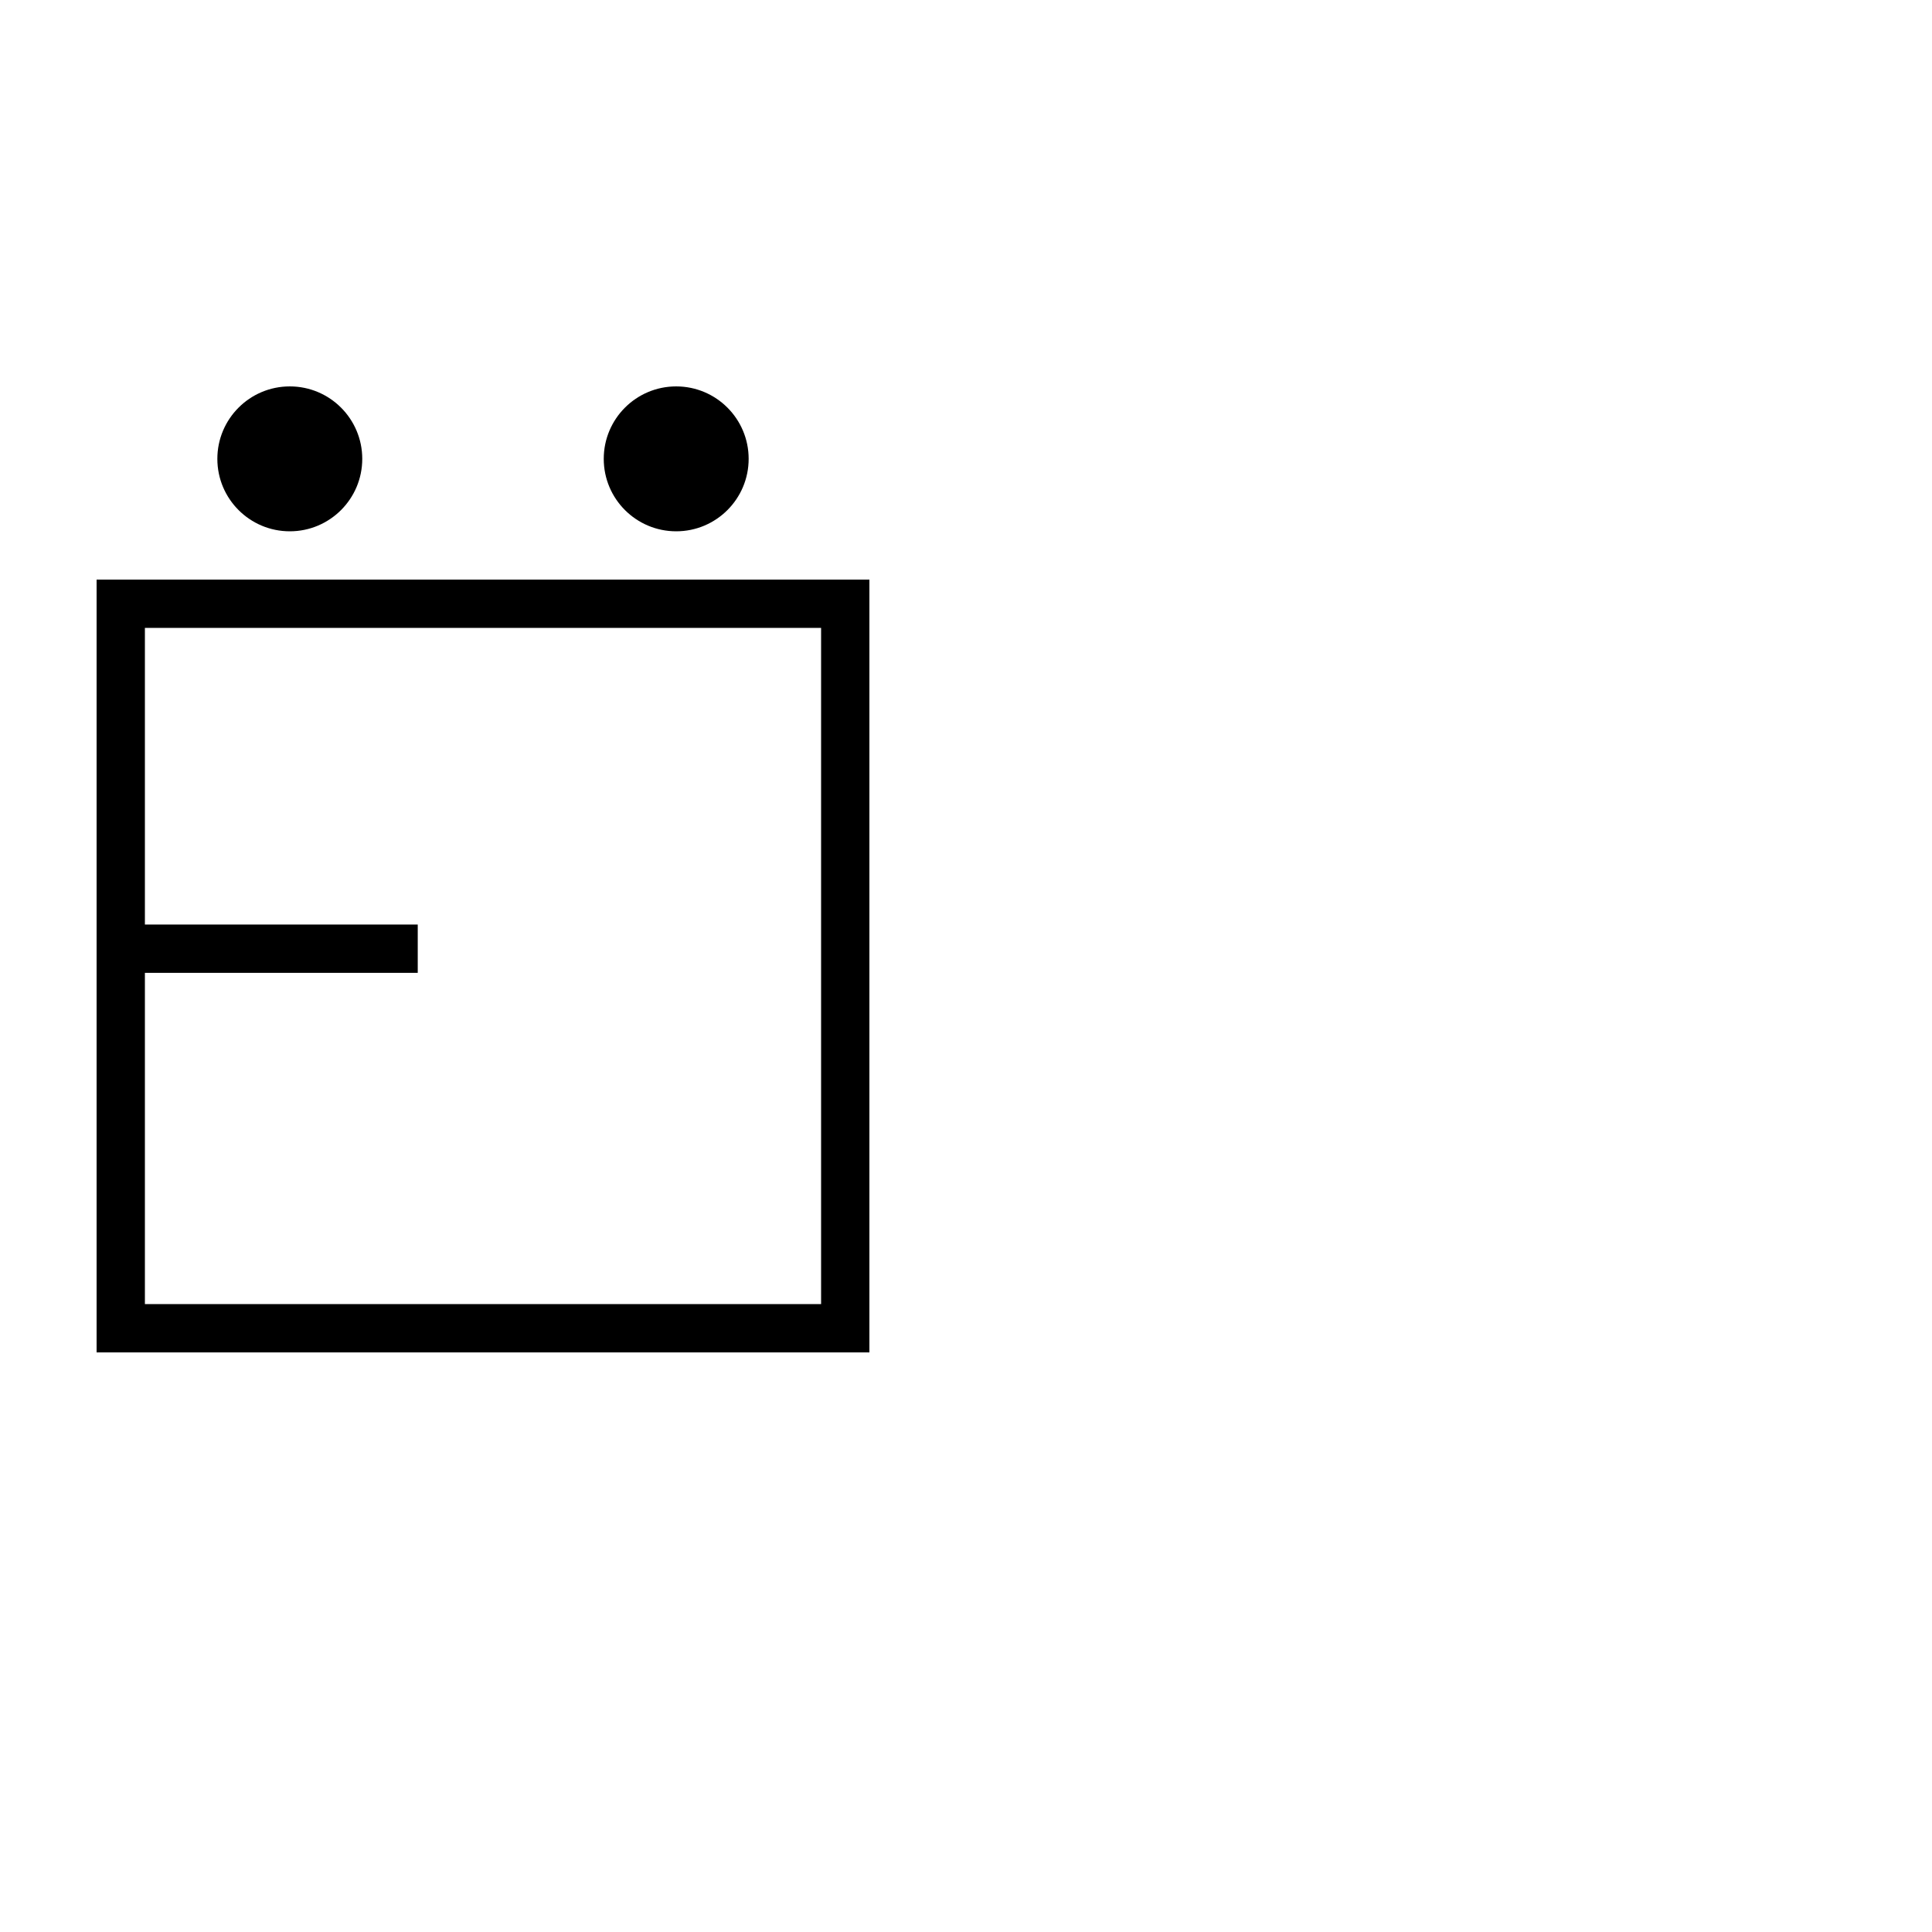
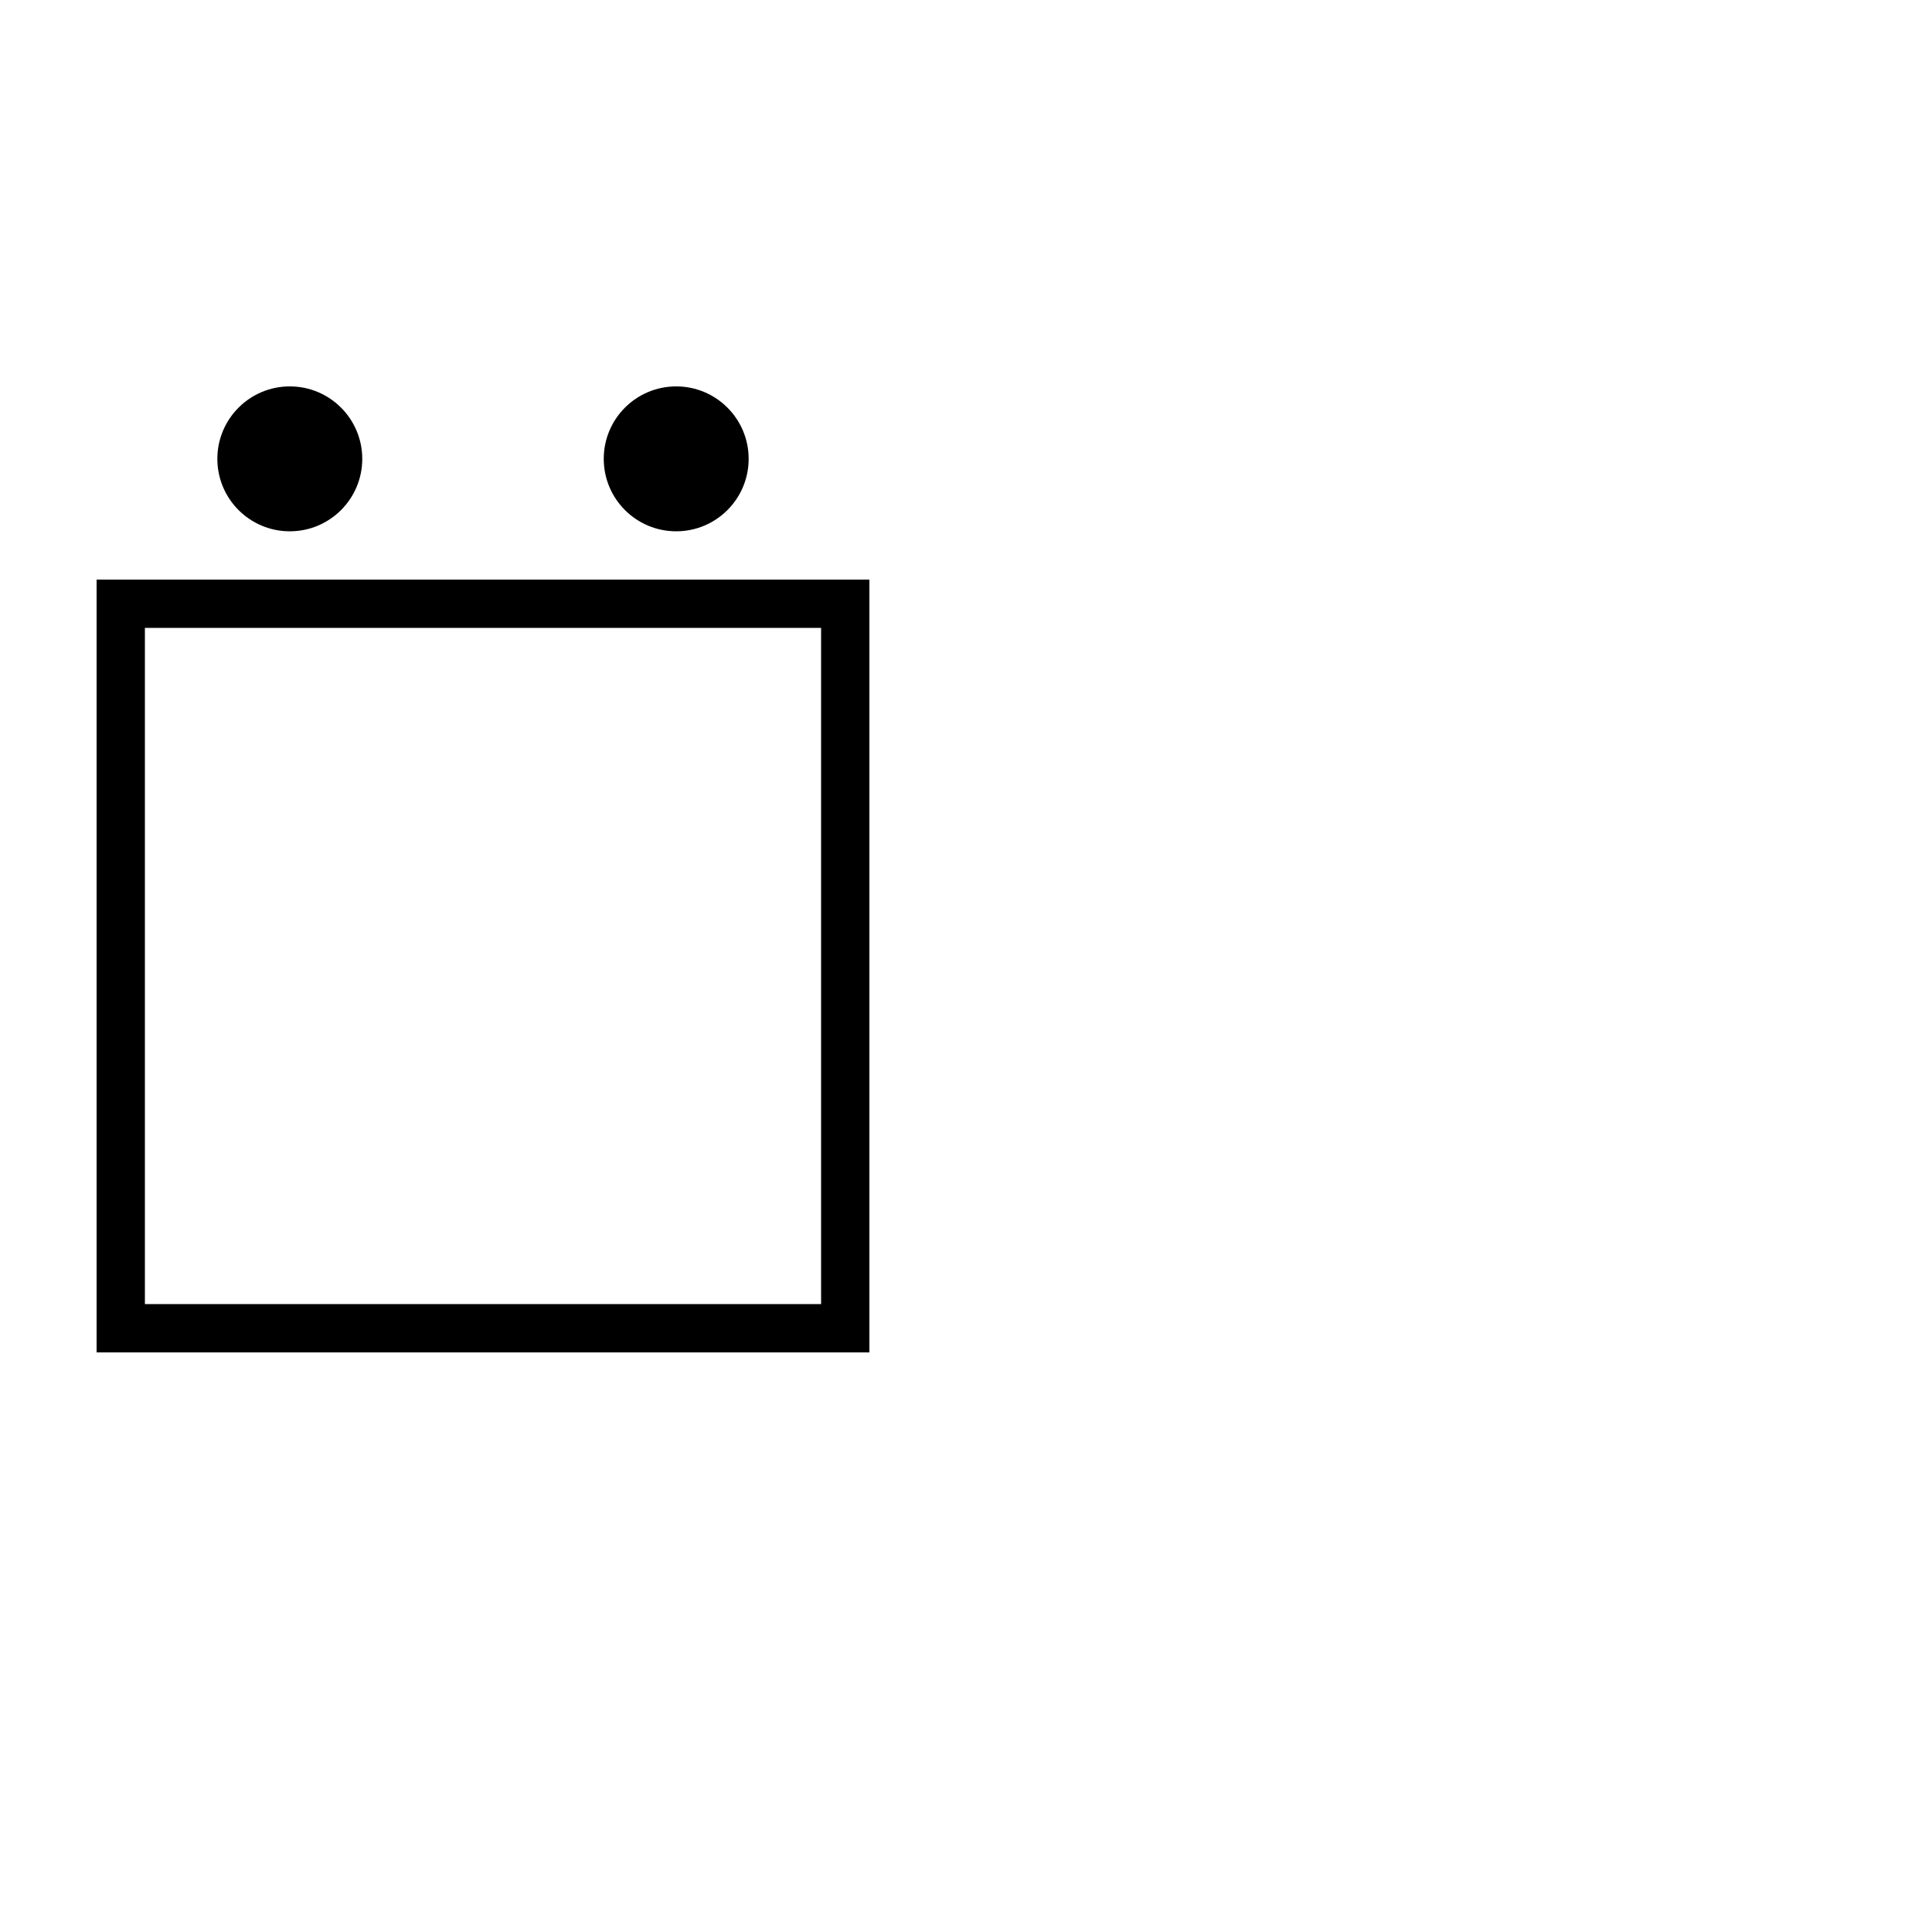
<svg xmlns="http://www.w3.org/2000/svg" width="1000" height="1000" viewBox="0 0 264.583 264.583" version="1.1" id="svg23789" xml:space="preserve">
  <defs id="defs23786">
    <clipPath clipPathUnits="userSpaceOnUse" id="clipPath946">
      <path d="M 0,0 H 6000 V 3375 H 0 Z" clip-rule="evenodd" id="path944" />
    </clipPath>
    <clipPath clipPathUnits="userSpaceOnUse" id="clipPath920">
      <path d="m 3536.848,254.514 h 443.75 v 443.75 h -443.75 z" clip-rule="evenodd" id="path918" />
    </clipPath>
    <clipPath clipPathUnits="userSpaceOnUse" id="clipPath420">
      <path d="M 591.87,383.121 H 908.197 V 699.448 H 591.87 Z" clip-rule="evenodd" id="path418" />
    </clipPath>
    <clipPath clipPathUnits="userSpaceOnUse" id="clipPath420-22">
      <path d="M 591.87,383.121 H 908.197 V 699.448 H 591.87 Z" clip-rule="evenodd" id="path418-3" />
    </clipPath>
    <clipPath clipPathUnits="userSpaceOnUse" id="clipPath420-2">
      <path d="M 591.87,383.121 H 908.197 V 699.448 H 591.87 Z" clip-rule="evenodd" id="path418-0" />
    </clipPath>
    <clipPath clipPathUnits="userSpaceOnUse" id="clipPath420-8">
      <path d="M 591.87,383.121 H 908.197 V 699.448 H 591.87 Z" clip-rule="evenodd" id="path418-4" />
    </clipPath>
    <clipPath clipPathUnits="userSpaceOnUse" id="clipPath420-1">
      <path d="M 591.87,383.121 H 908.197 V 699.448 H 591.87 Z" clip-rule="evenodd" id="path418-8" />
    </clipPath>
    <clipPath clipPathUnits="userSpaceOnUse" id="clipPath3">
      <path d="M 9.12e-6,0 H 612 V 792 H 9.12e-6 Z" transform="matrix(1,0,0,-1,-72.024,250.37)" clip-rule="evenodd" id="path3-7" />
    </clipPath>
  </defs>
  <g id="layer1" transform="translate(-60.34362,-136.9888)">
-     <path id="rect1" style="fill:#000000;fill-opacity:1;fill-rule:evenodd;stroke:none;stroke-width:1.854" d="M 216.363 -73.572 L 263.604 -73.572 L 263.604 -73.572 L 270.219 -73.572 L 270.219 -73.572 L 322.197 -73.572 L 322.197 -179.406 L 216.363 -179.406 L 216.363 -73.572 z M 222.978 -80.187 L 222.978 -172.791 L 315.582 -172.791 L 315.582 -80.187 L 270.219 -80.187 L 270.219 -117.552 L 263.604 -117.552 L 263.604 -80.187 L 222.978 -80.187 z " transform="rotate(90)" />
+     <path id="rect1" style="fill:#000000;fill-opacity:1;fill-rule:evenodd;stroke:none;stroke-width:1.854" d="M 216.363,-73.572 H 322.197 V -179.406 H 216.363 Z m 6.615,-6.615 V -172.791 H 315.582 v 92.604 z" transform="rotate(90)" />
    <g id="layer1-2" transform="translate(3.405442,-19.1633)">
      <circle style="fill:#000000;fill-opacity:1;fill-rule:evenodd;stroke:none;stroke-width:9.589;stroke-linecap:round;stroke-dasharray:none;stroke-opacity:1" id="path14" cx="96.626" cy="218.991" r="9.922" />
      <circle style="fill:#000000;fill-opacity:1;fill-rule:evenodd;stroke:none;stroke-width:9.589;stroke-linecap:round;stroke-dasharray:none;stroke-opacity:1" id="circle4" cx="149.542" cy="218.991" r="9.922" />
    </g>
  </g>
</svg>
